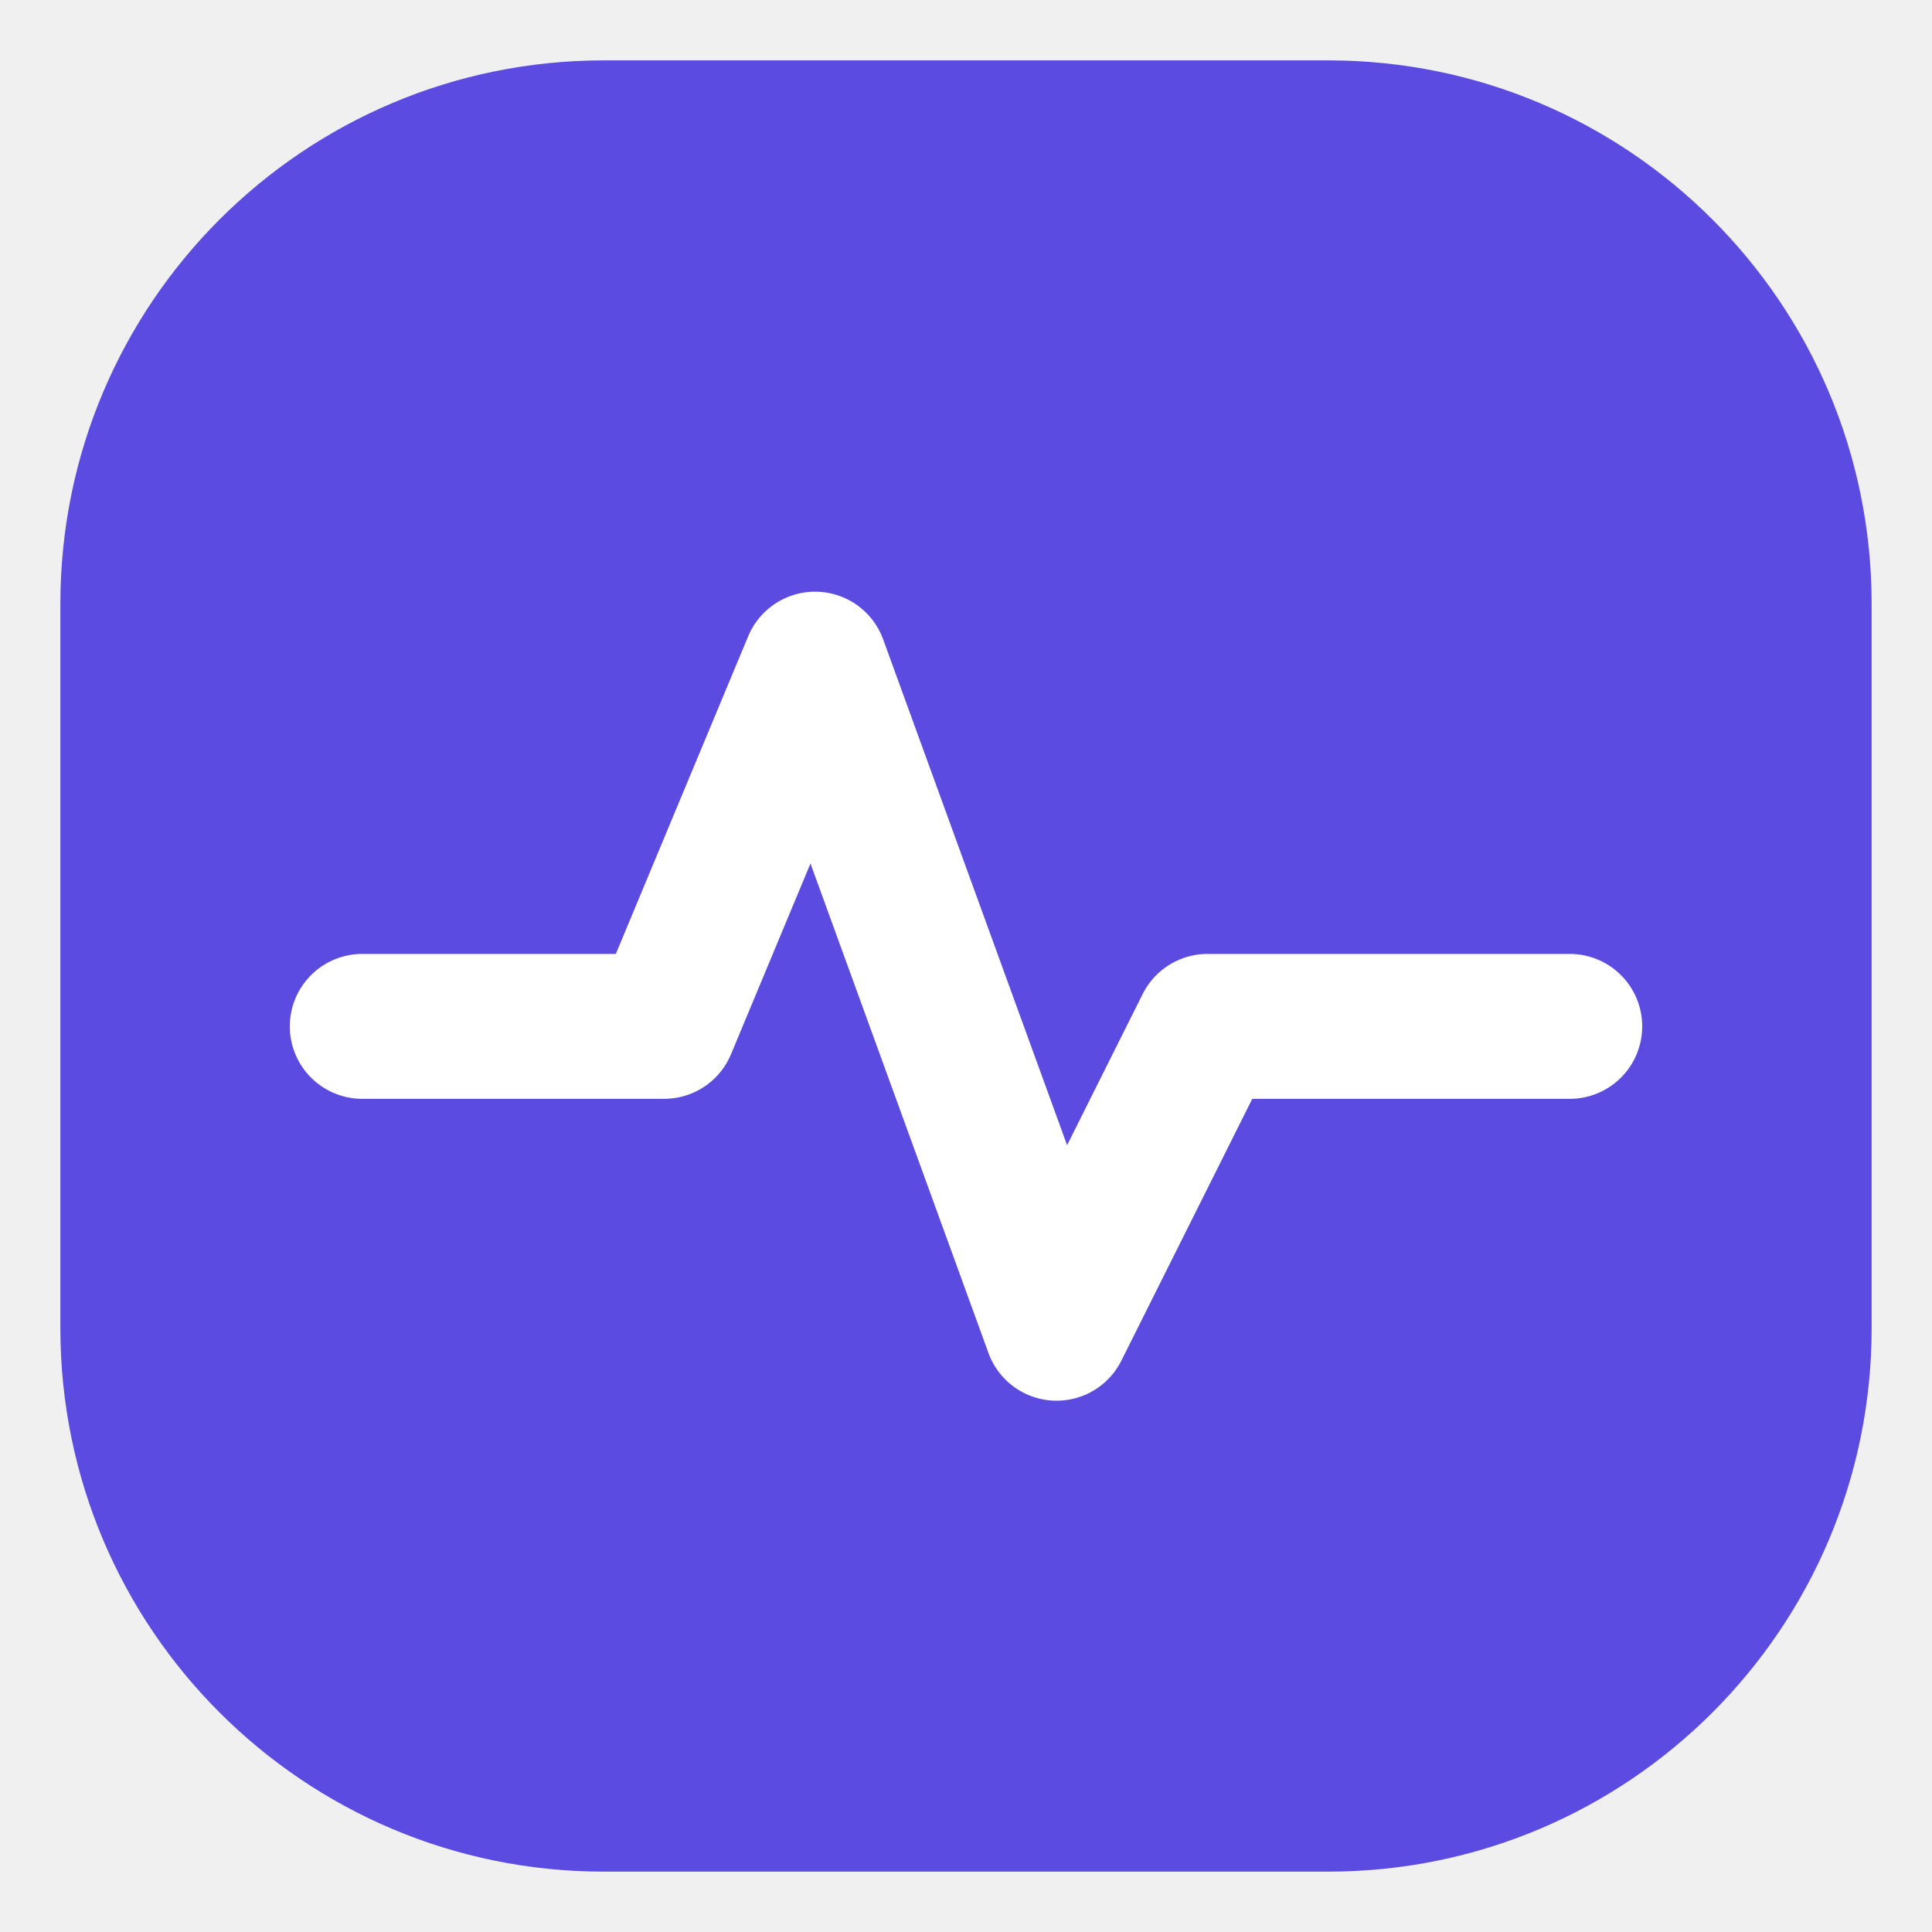
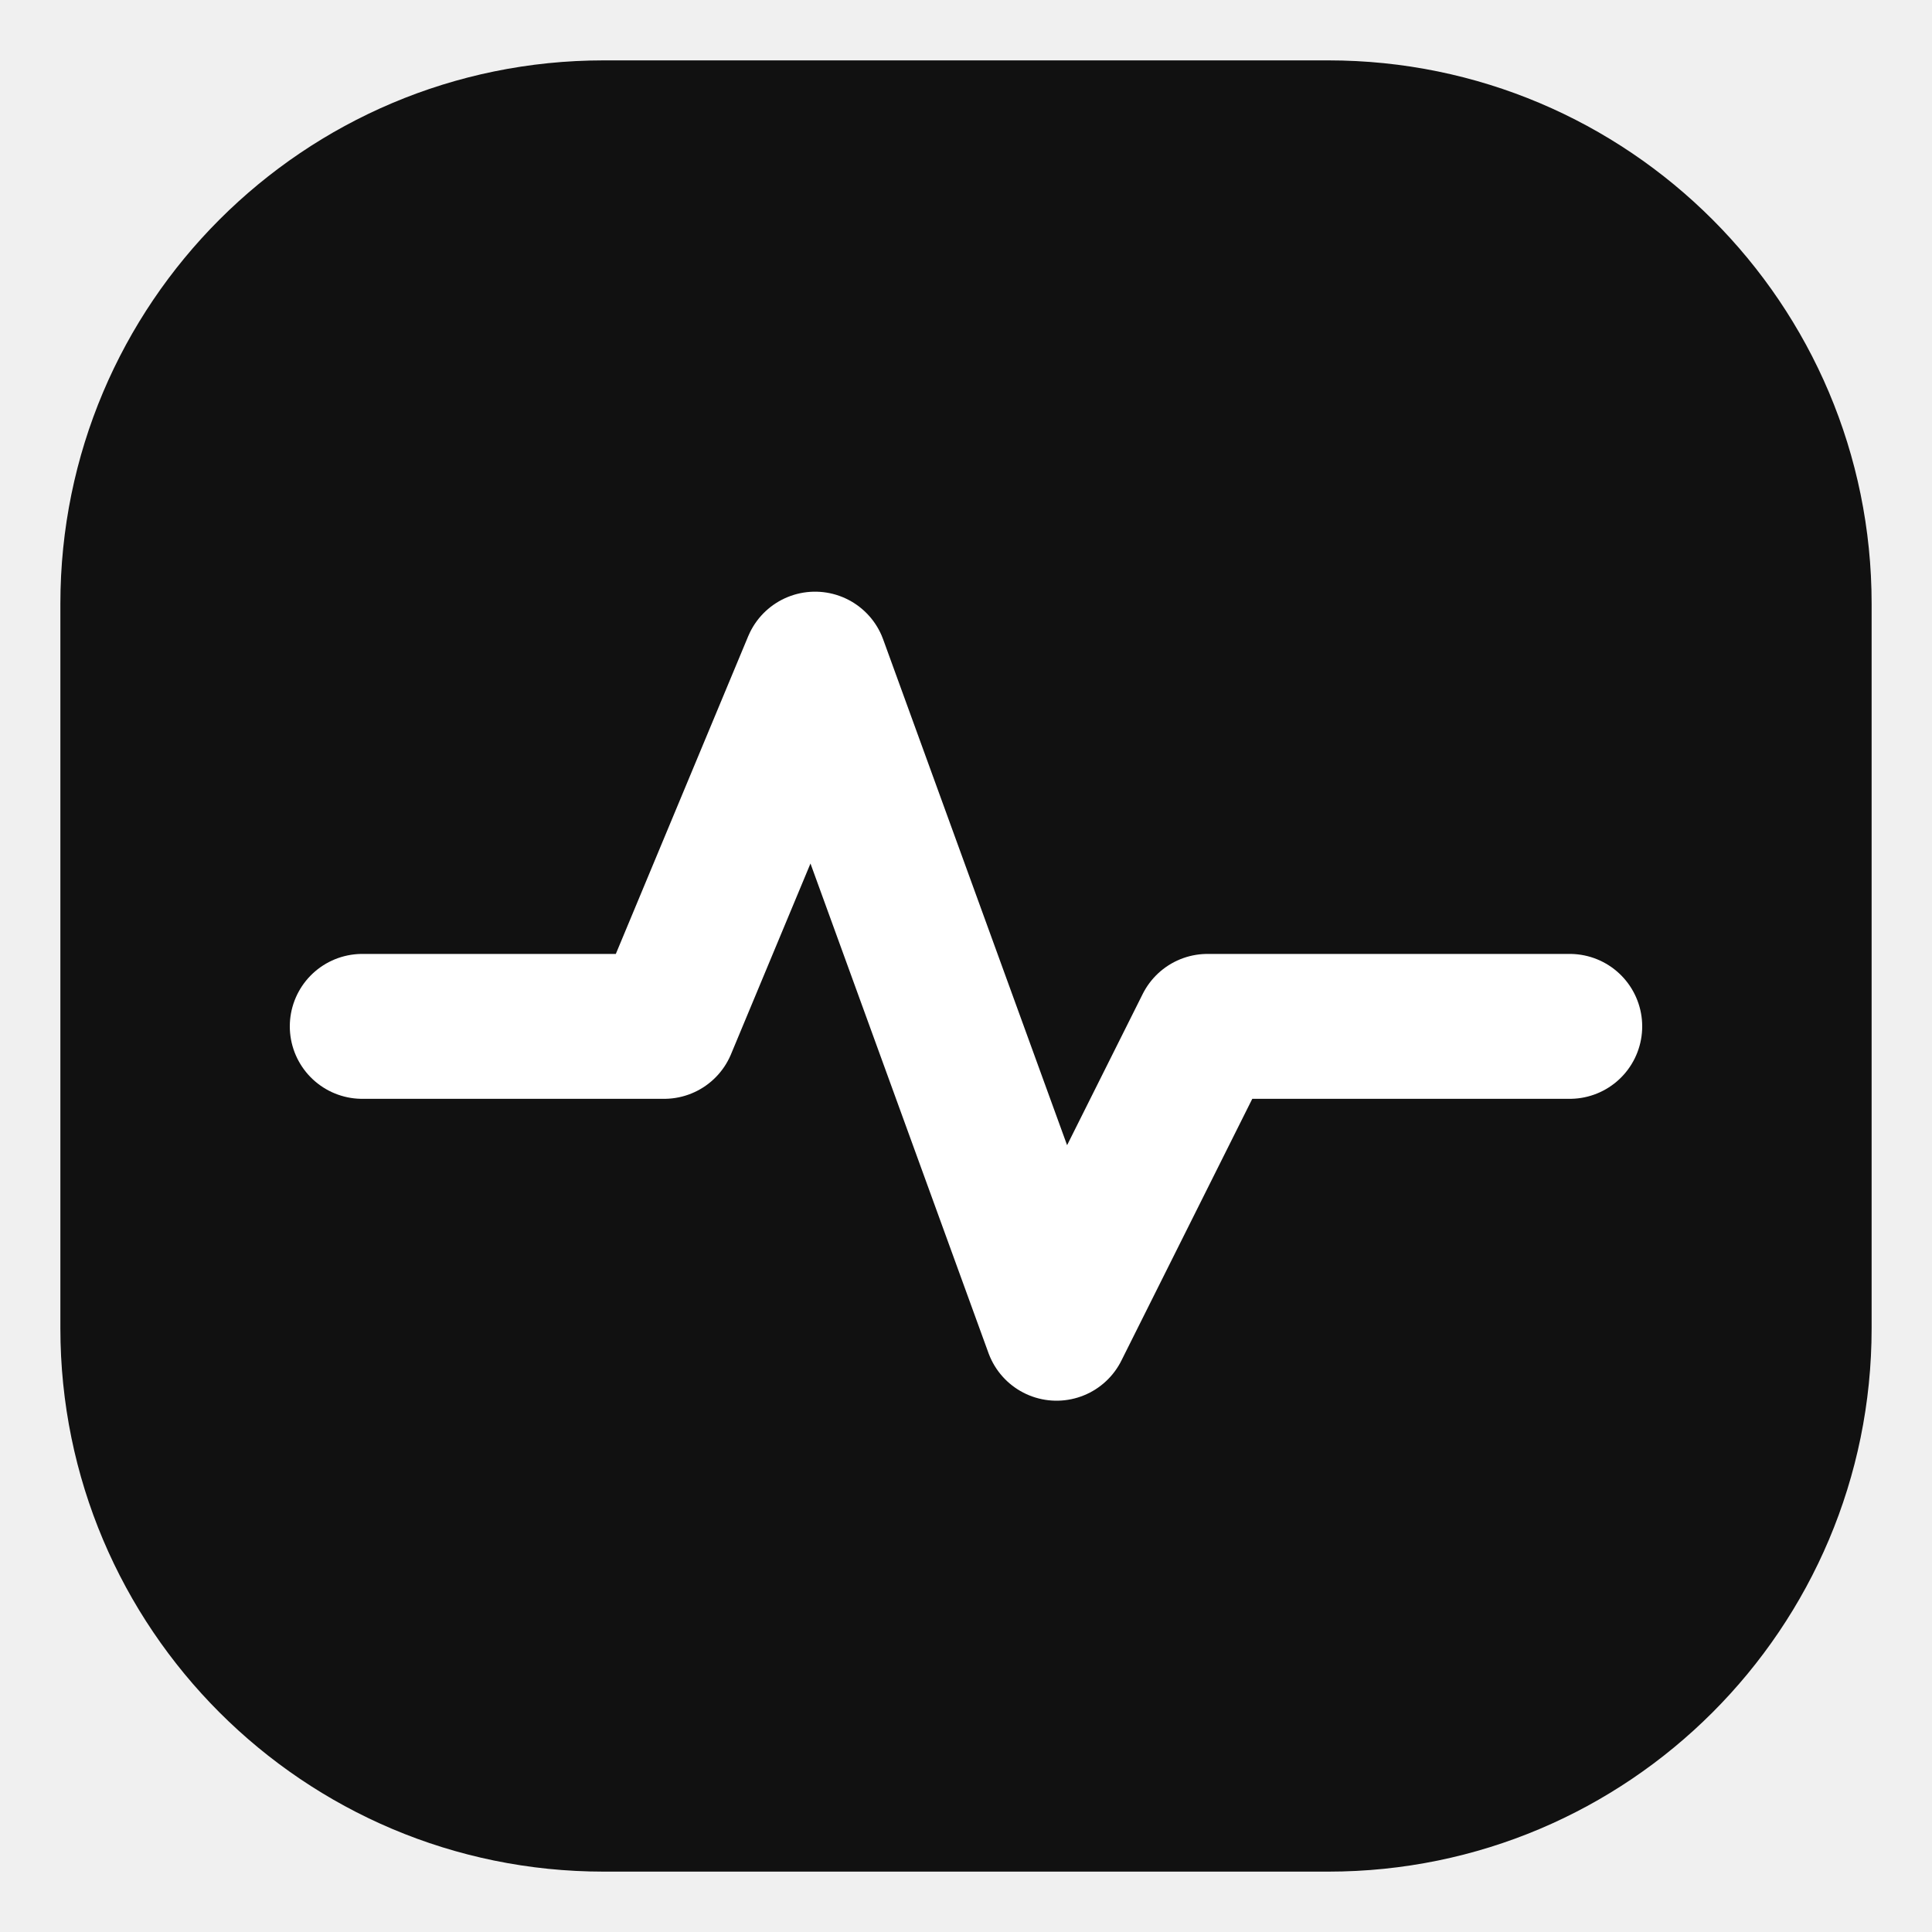
<svg xmlns="http://www.w3.org/2000/svg" viewBox="0 0 32 32">
-   <rect x="1" y="1" width="30" height="30" rx="9" fill="#5b4be0" />
+   <rect x="1" y="1" width="30" height="30" rx="9" fill="#111" />
  <path d="M6 17h5l2.5-6 4 11 2.5-5H26" fill="none" stroke="#fff" stroke-width="2.4" stroke-linecap="round" stroke-linejoin="round" />
</svg>
